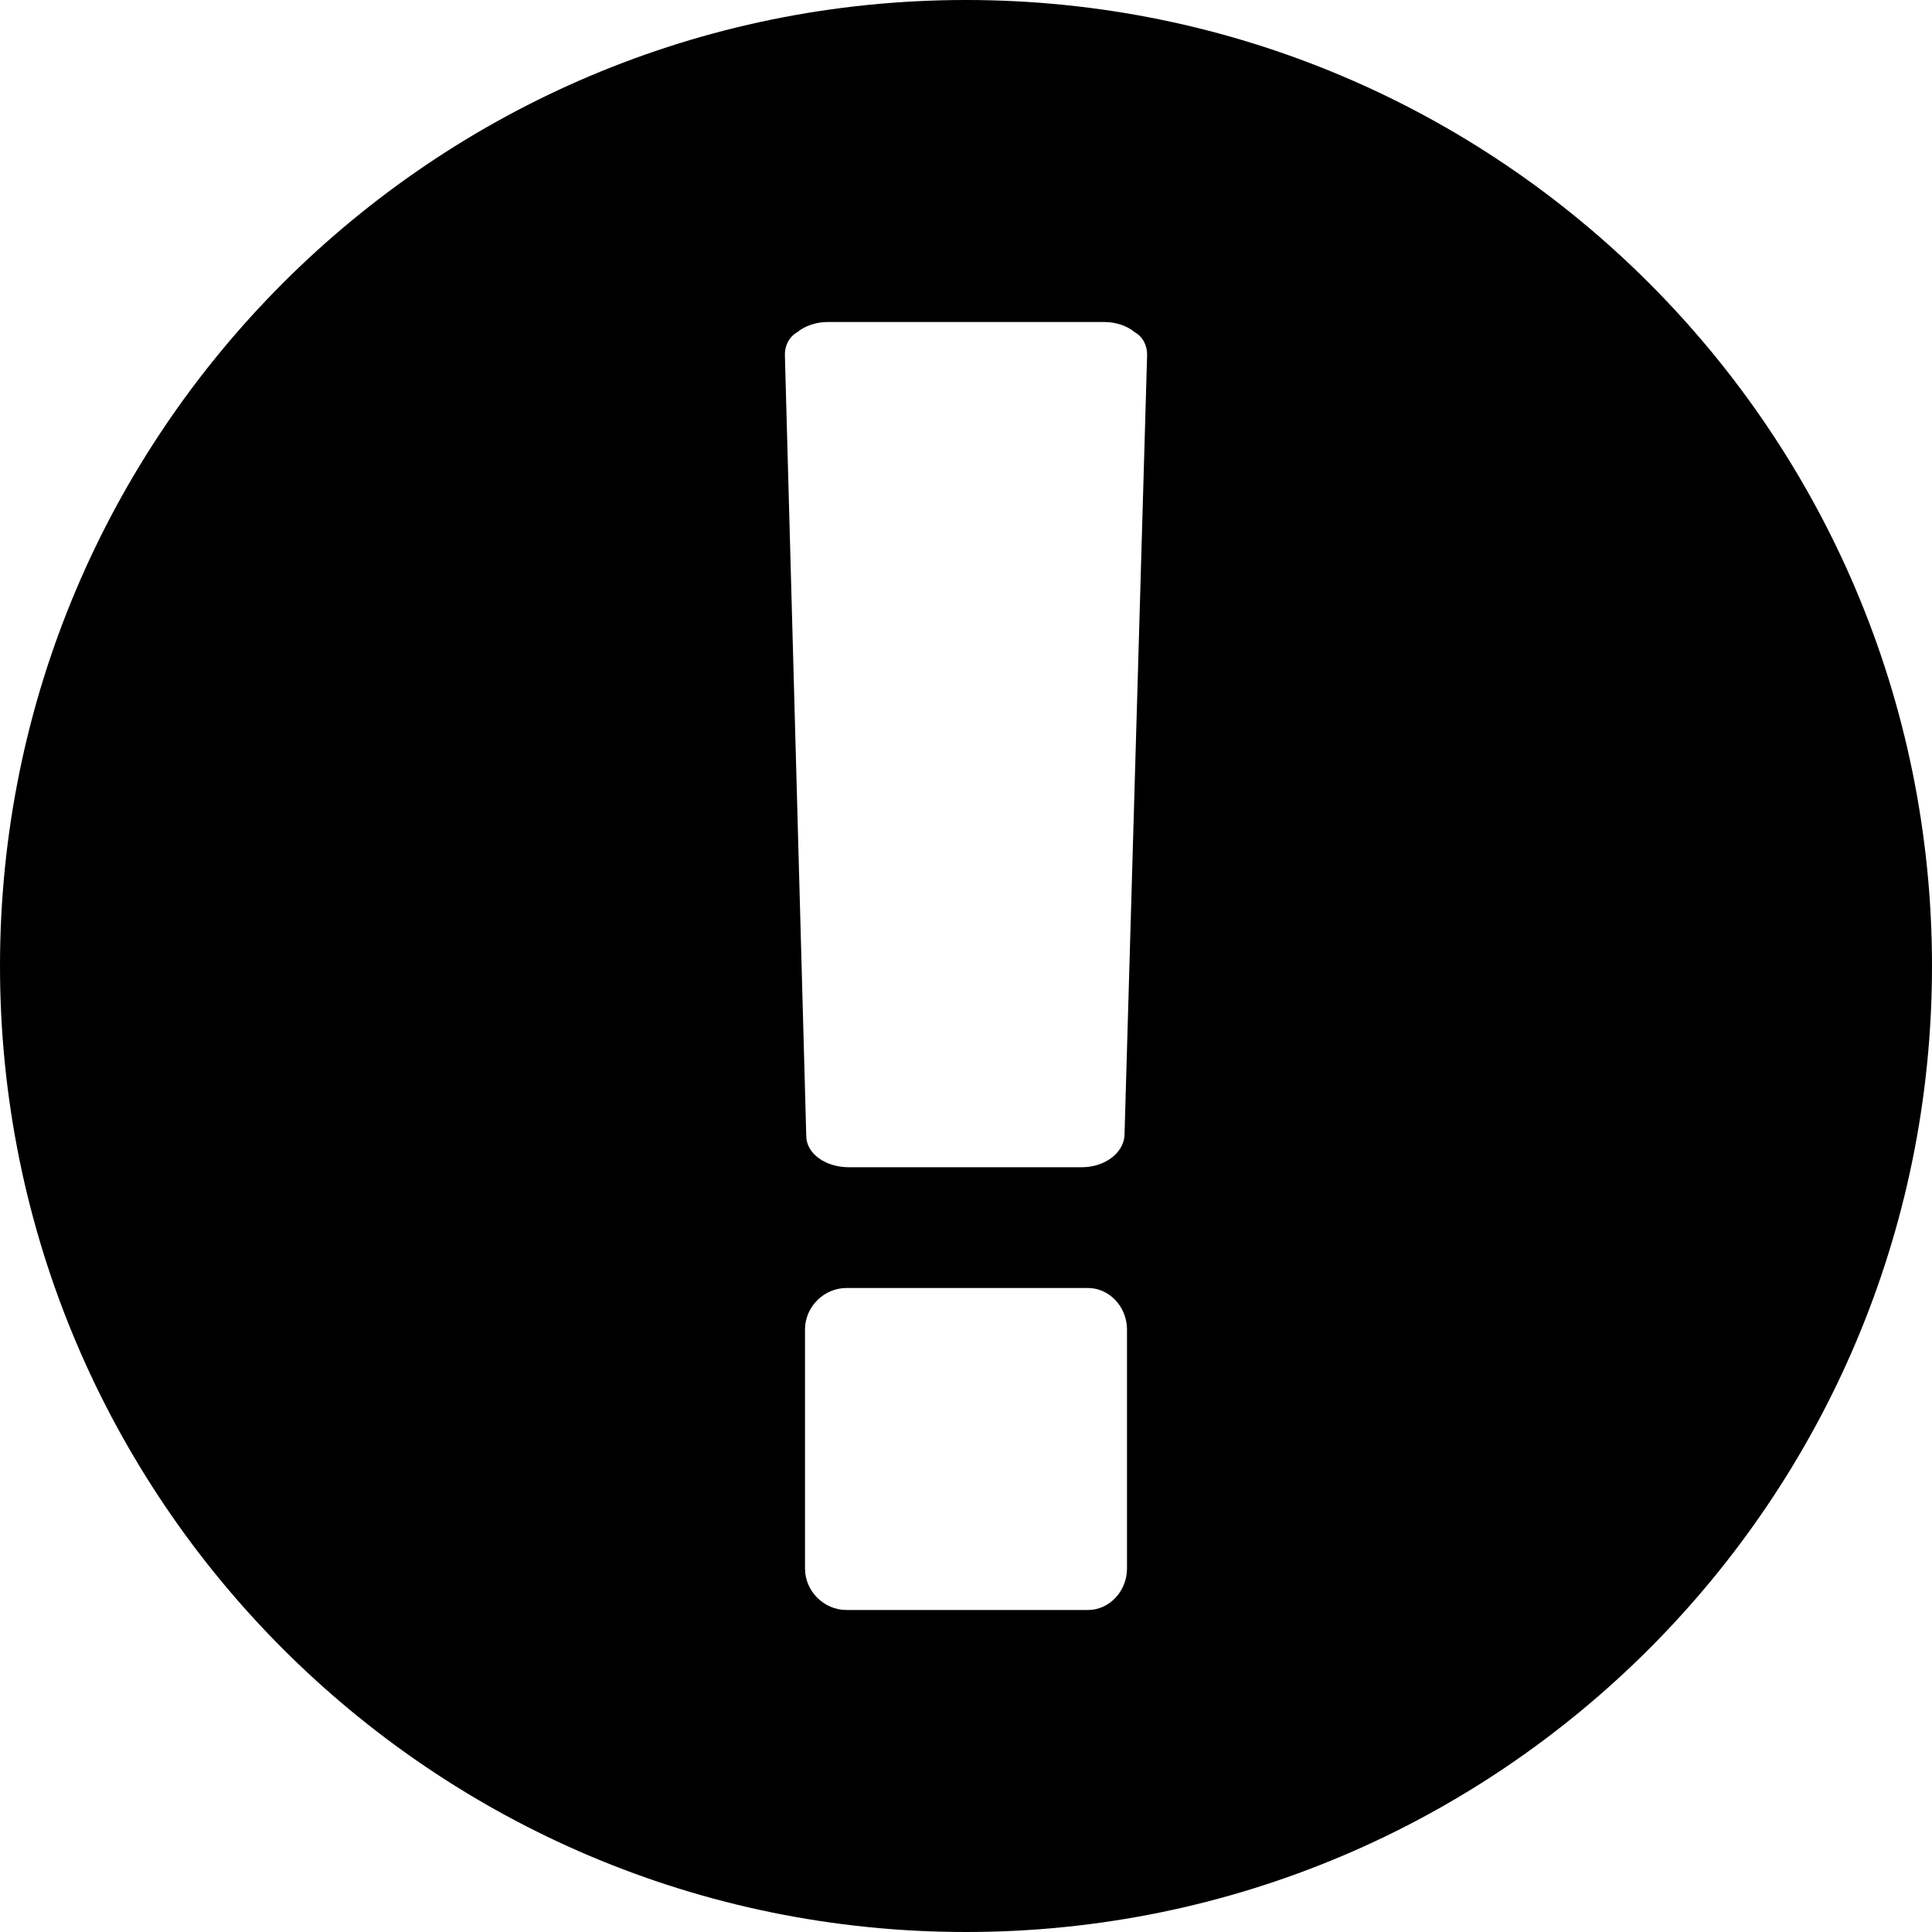
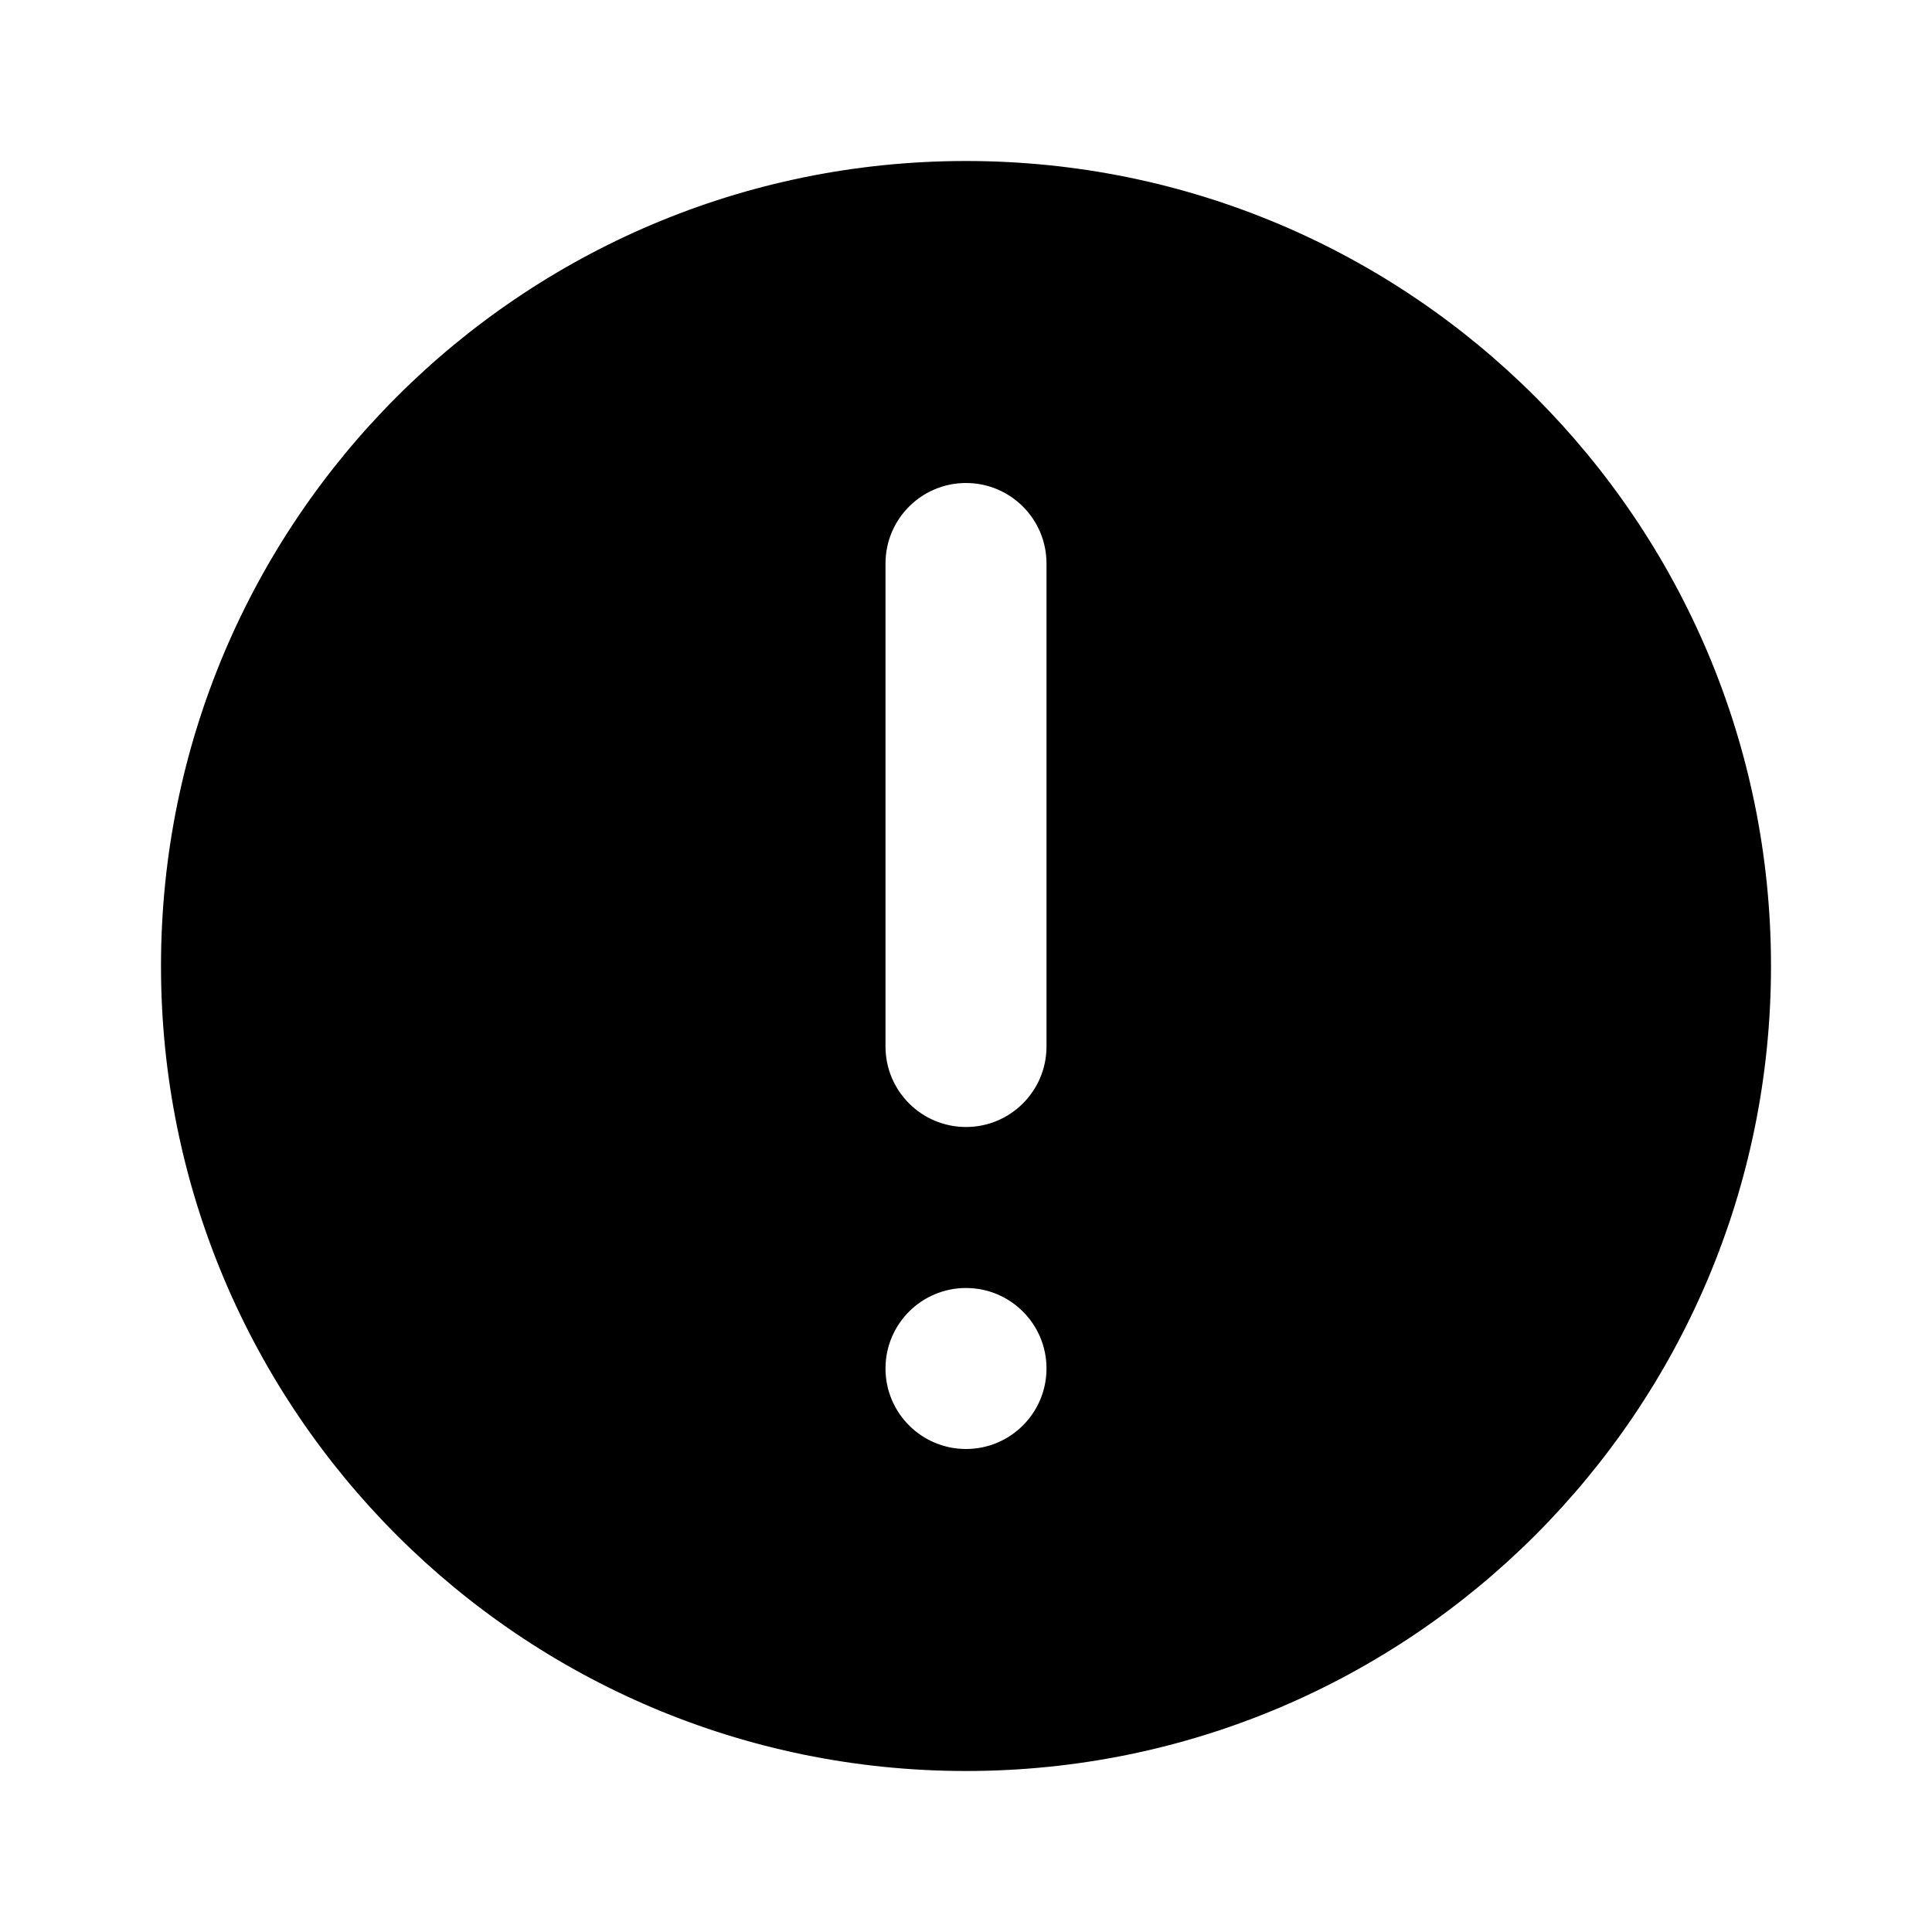
- <svg xmlns="http://www.w3.org/2000/svg" viewBox="0 128 300 300">
-   <path d="M150 128c82.813 0 150 67.188 150 150 0 82.813-67.188 150-150 150C67.187 428 0 360.812 0 278c0-82.813 67.188-150 150-150Zm25 243.555v-37.11c0-3.515-2.734-6.445-6.055-6.445h-37.5c-3.515 0-6.445 2.93-6.445 6.445v37.11c0 3.515 2.93 6.445 6.445 6.445h37.5c3.32 0 6.055-2.93 6.055-6.445Zm-.39-67.188 3.515-121.289c0-1.367-.586-2.734-1.953-3.516-1.172-.976-2.93-1.562-4.688-1.562h-42.968c-1.758 0-3.516.586-4.688 1.563-1.367.78-1.953 2.148-1.953 3.515l3.32 121.29c0 2.734 2.93 4.882 6.64 4.882h36.134c3.515 0 6.445-2.148 6.64-4.883Z" />
+ <svg xmlns="http://www.w3.org/2000/svg" data-icon-name="warning" data-style="glyph" icon_origin_id="3095" viewBox="0 0 24 24" id="warning" class="icon glyph" width="48" height="48">
+   <path d="M12,2A10,10,0,1,0,22,12,10,10,0,0,0,12,2Zm0,16a1,1,0,1,1,1-1A1,1,0,0,1,12,18Zm1-5a1,1,0,0,1-2,0V7a1,1,0,0,1,2,0Z" />
</svg>
